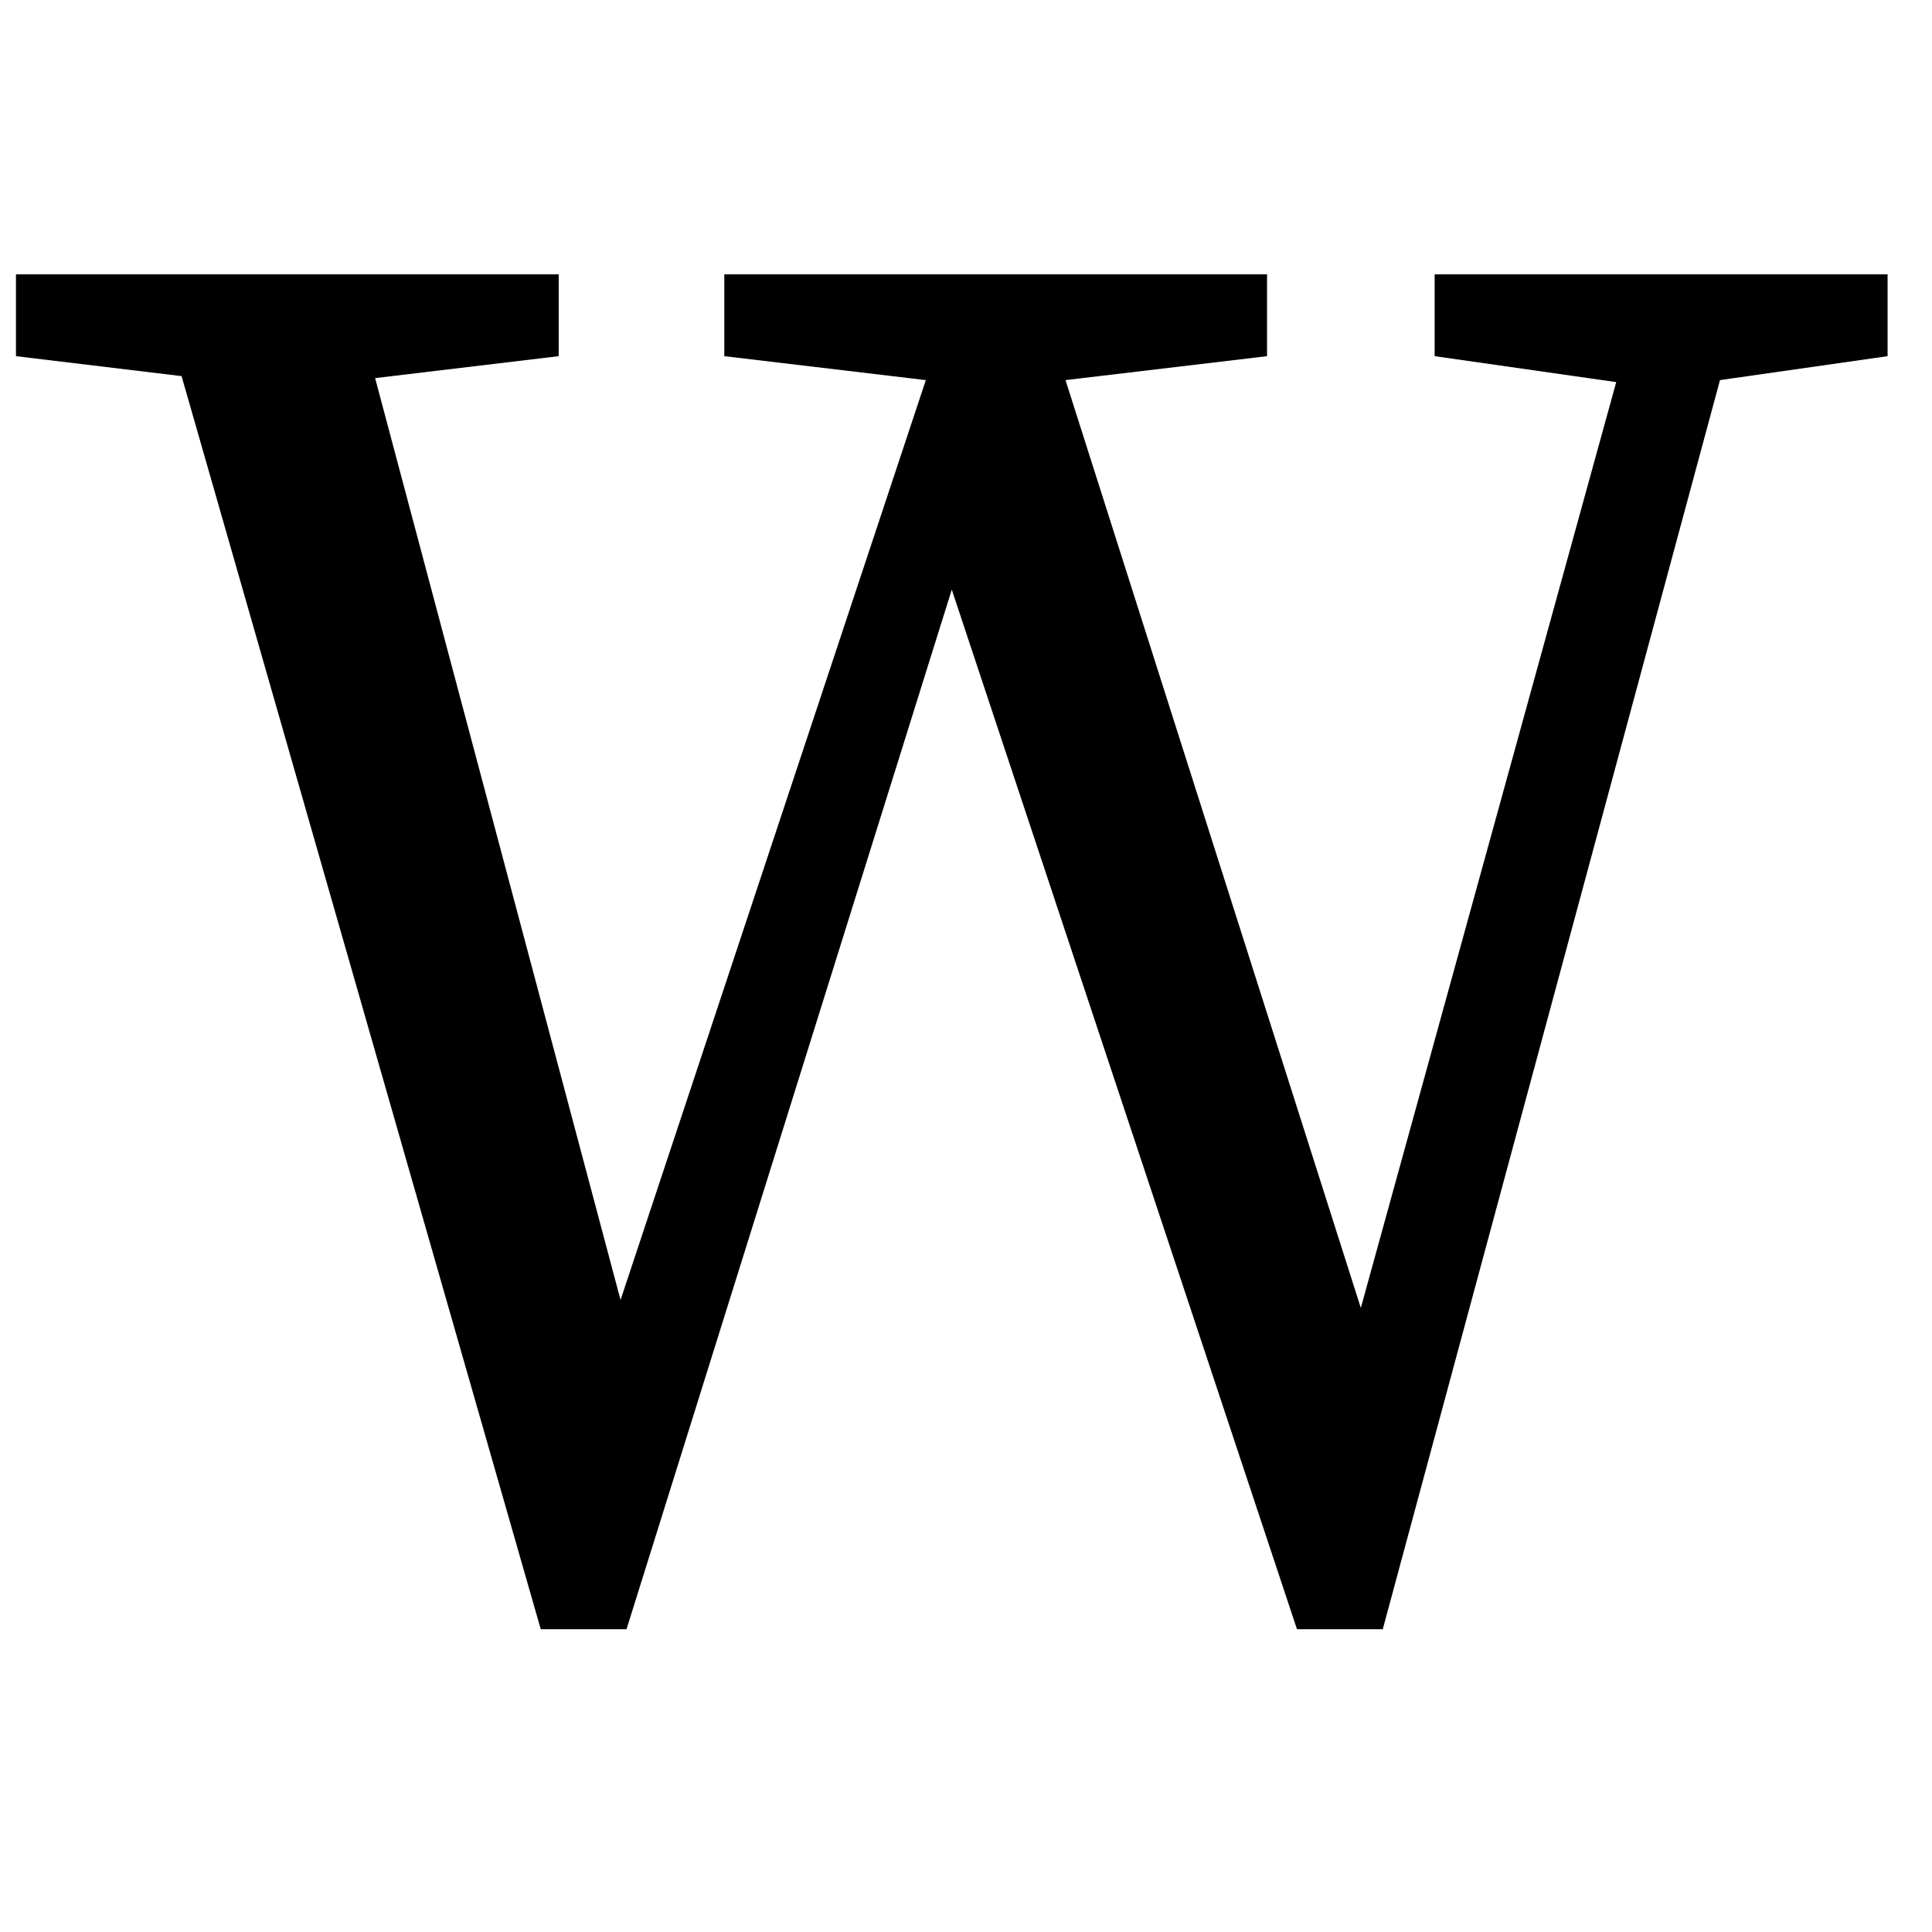
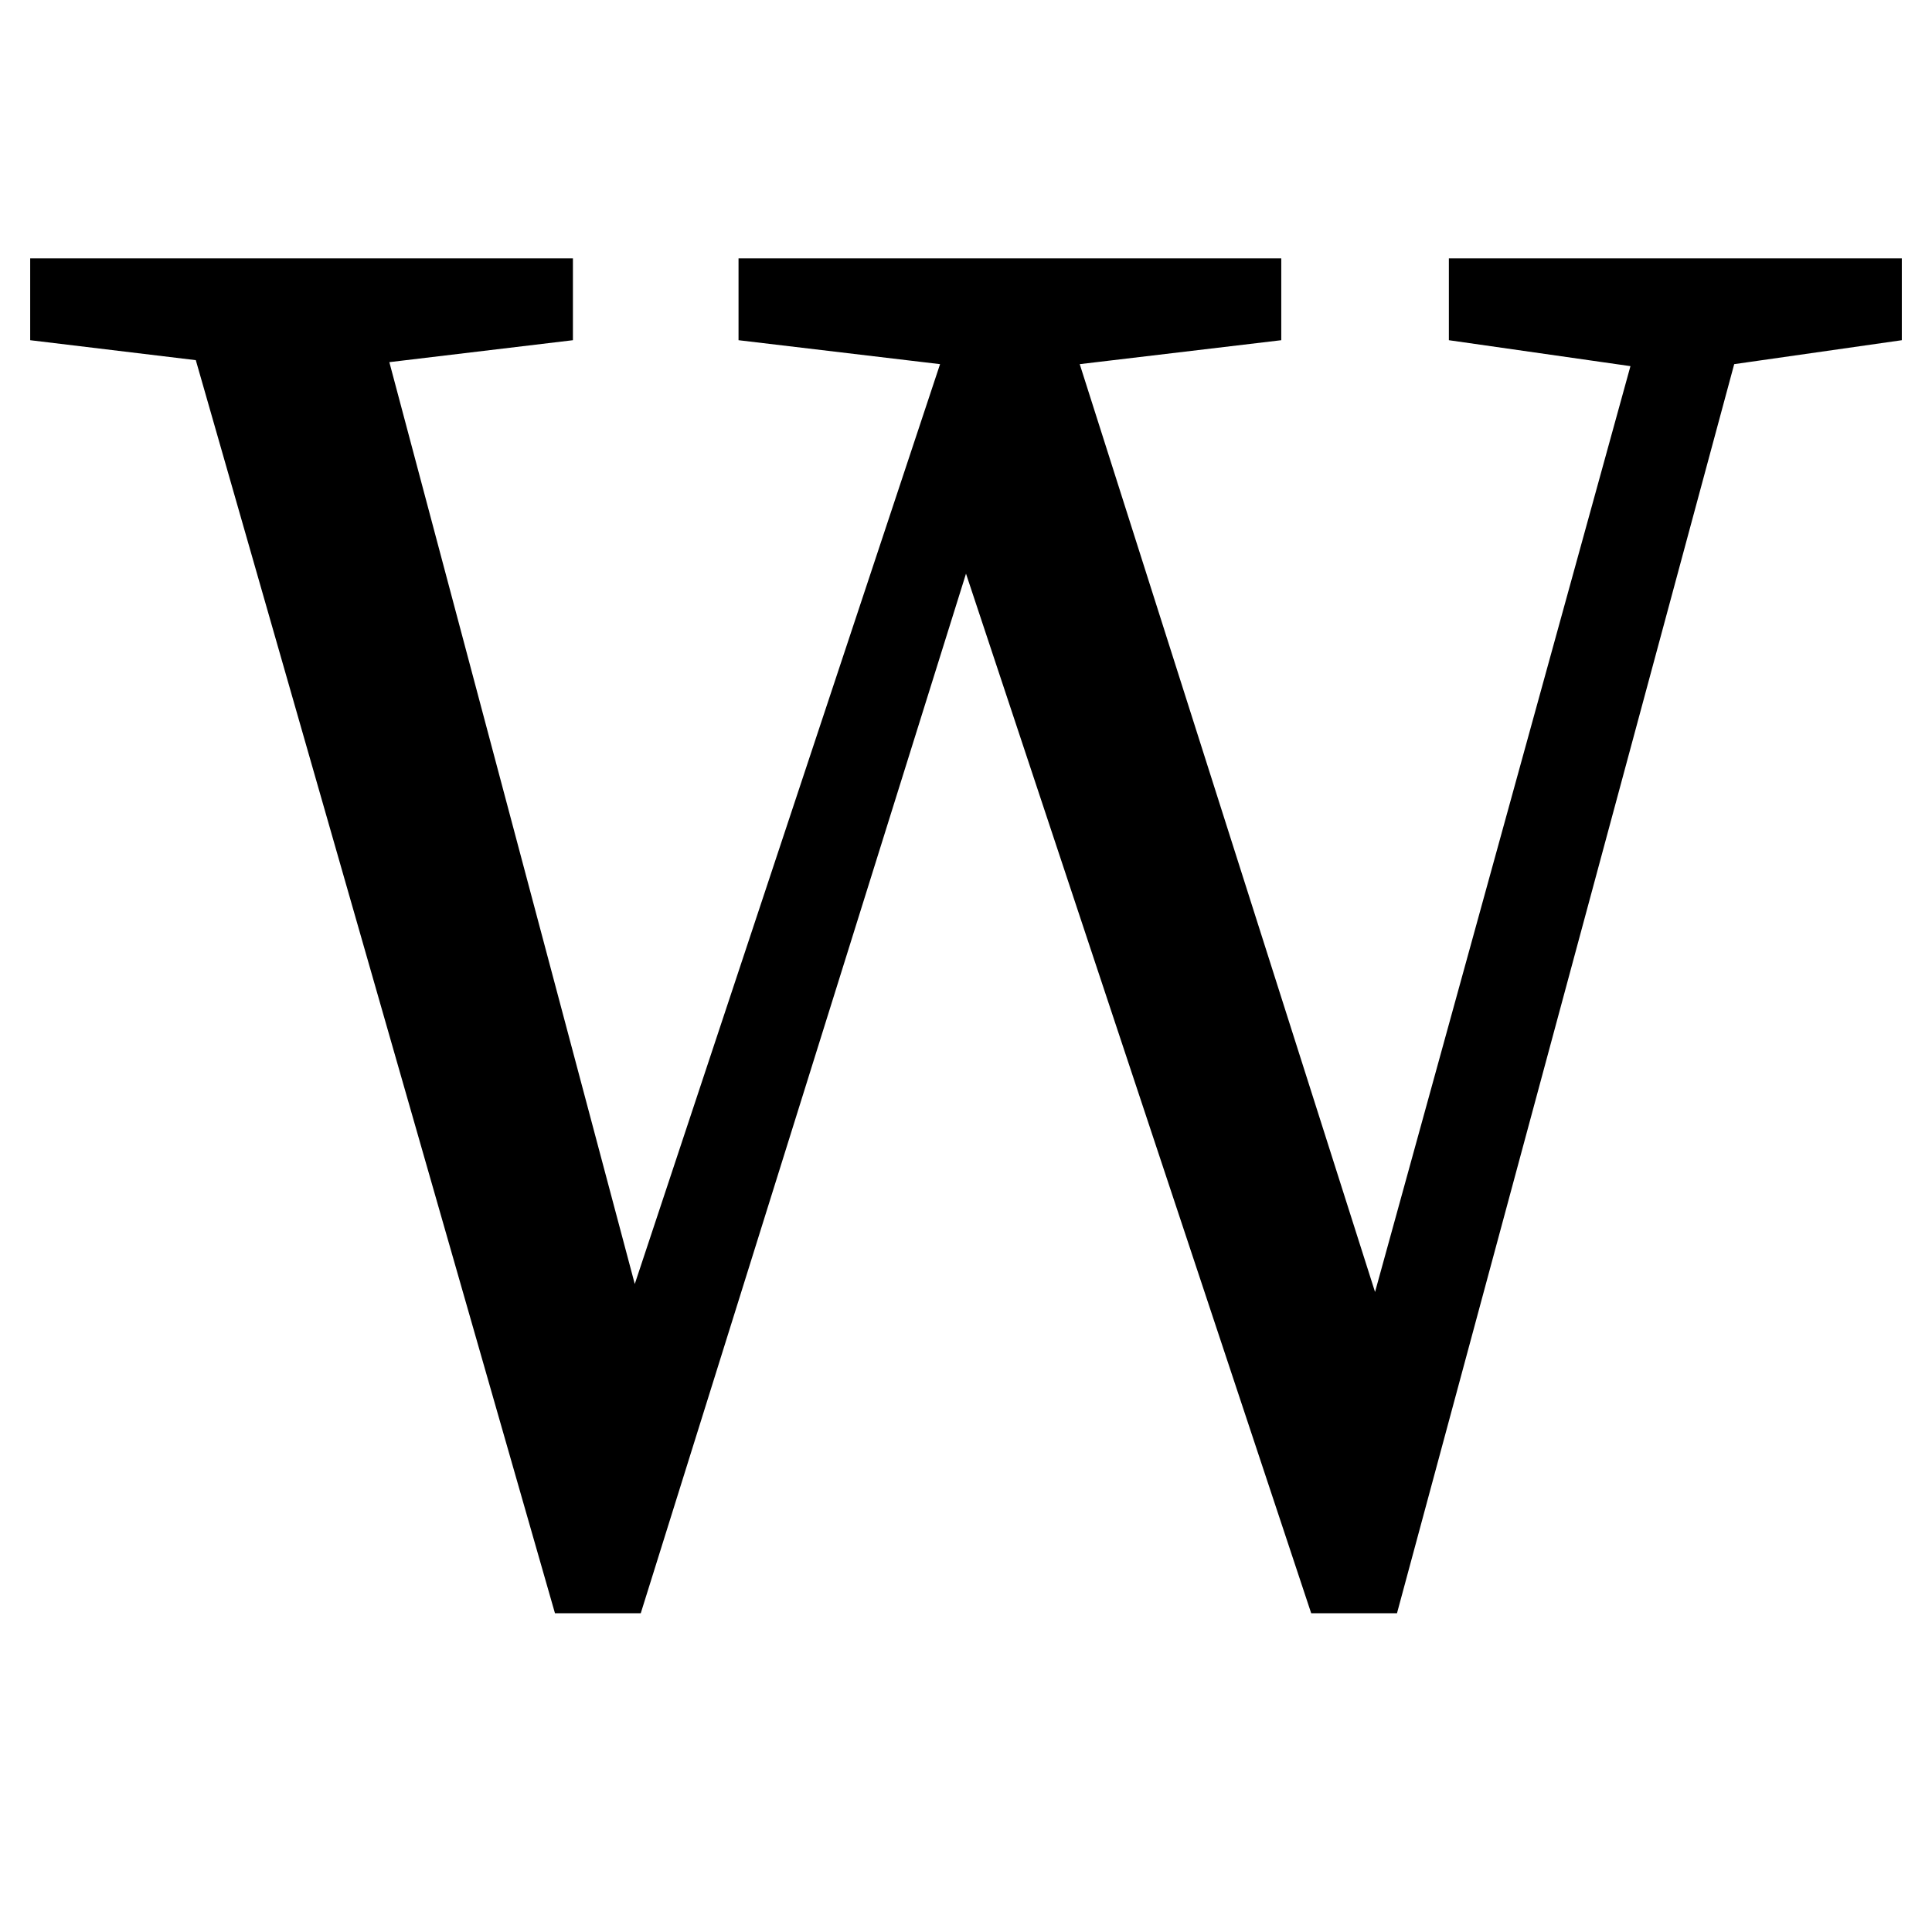
<svg xmlns="http://www.w3.org/2000/svg" height="512" width="512">
  <style>
path { fill: black; fill-rule: nonzero; }
</style>
-   <g transform="scale(0.5287846) translate(-7, 806.5) scale(1, -1)">
+   <g transform="translate(8) scale(0.5287846) translate(-15, 798.5) scale(1, -1)">
    <path d="M953,669 l-227,0 l0,-41 l91,-13 l-128,-464 l-148,465 l101,12 l0,41 l-272,0 l0,-41 l101,-12 l-153,-461 l-123,462 l92,11 l0,41 l-272,0 l0,-41 l83,-10 l180,-628 l43,0 l163,521 l173,-521 l43,0 l169,626 l84,12 z" />
  </g>
</svg>
